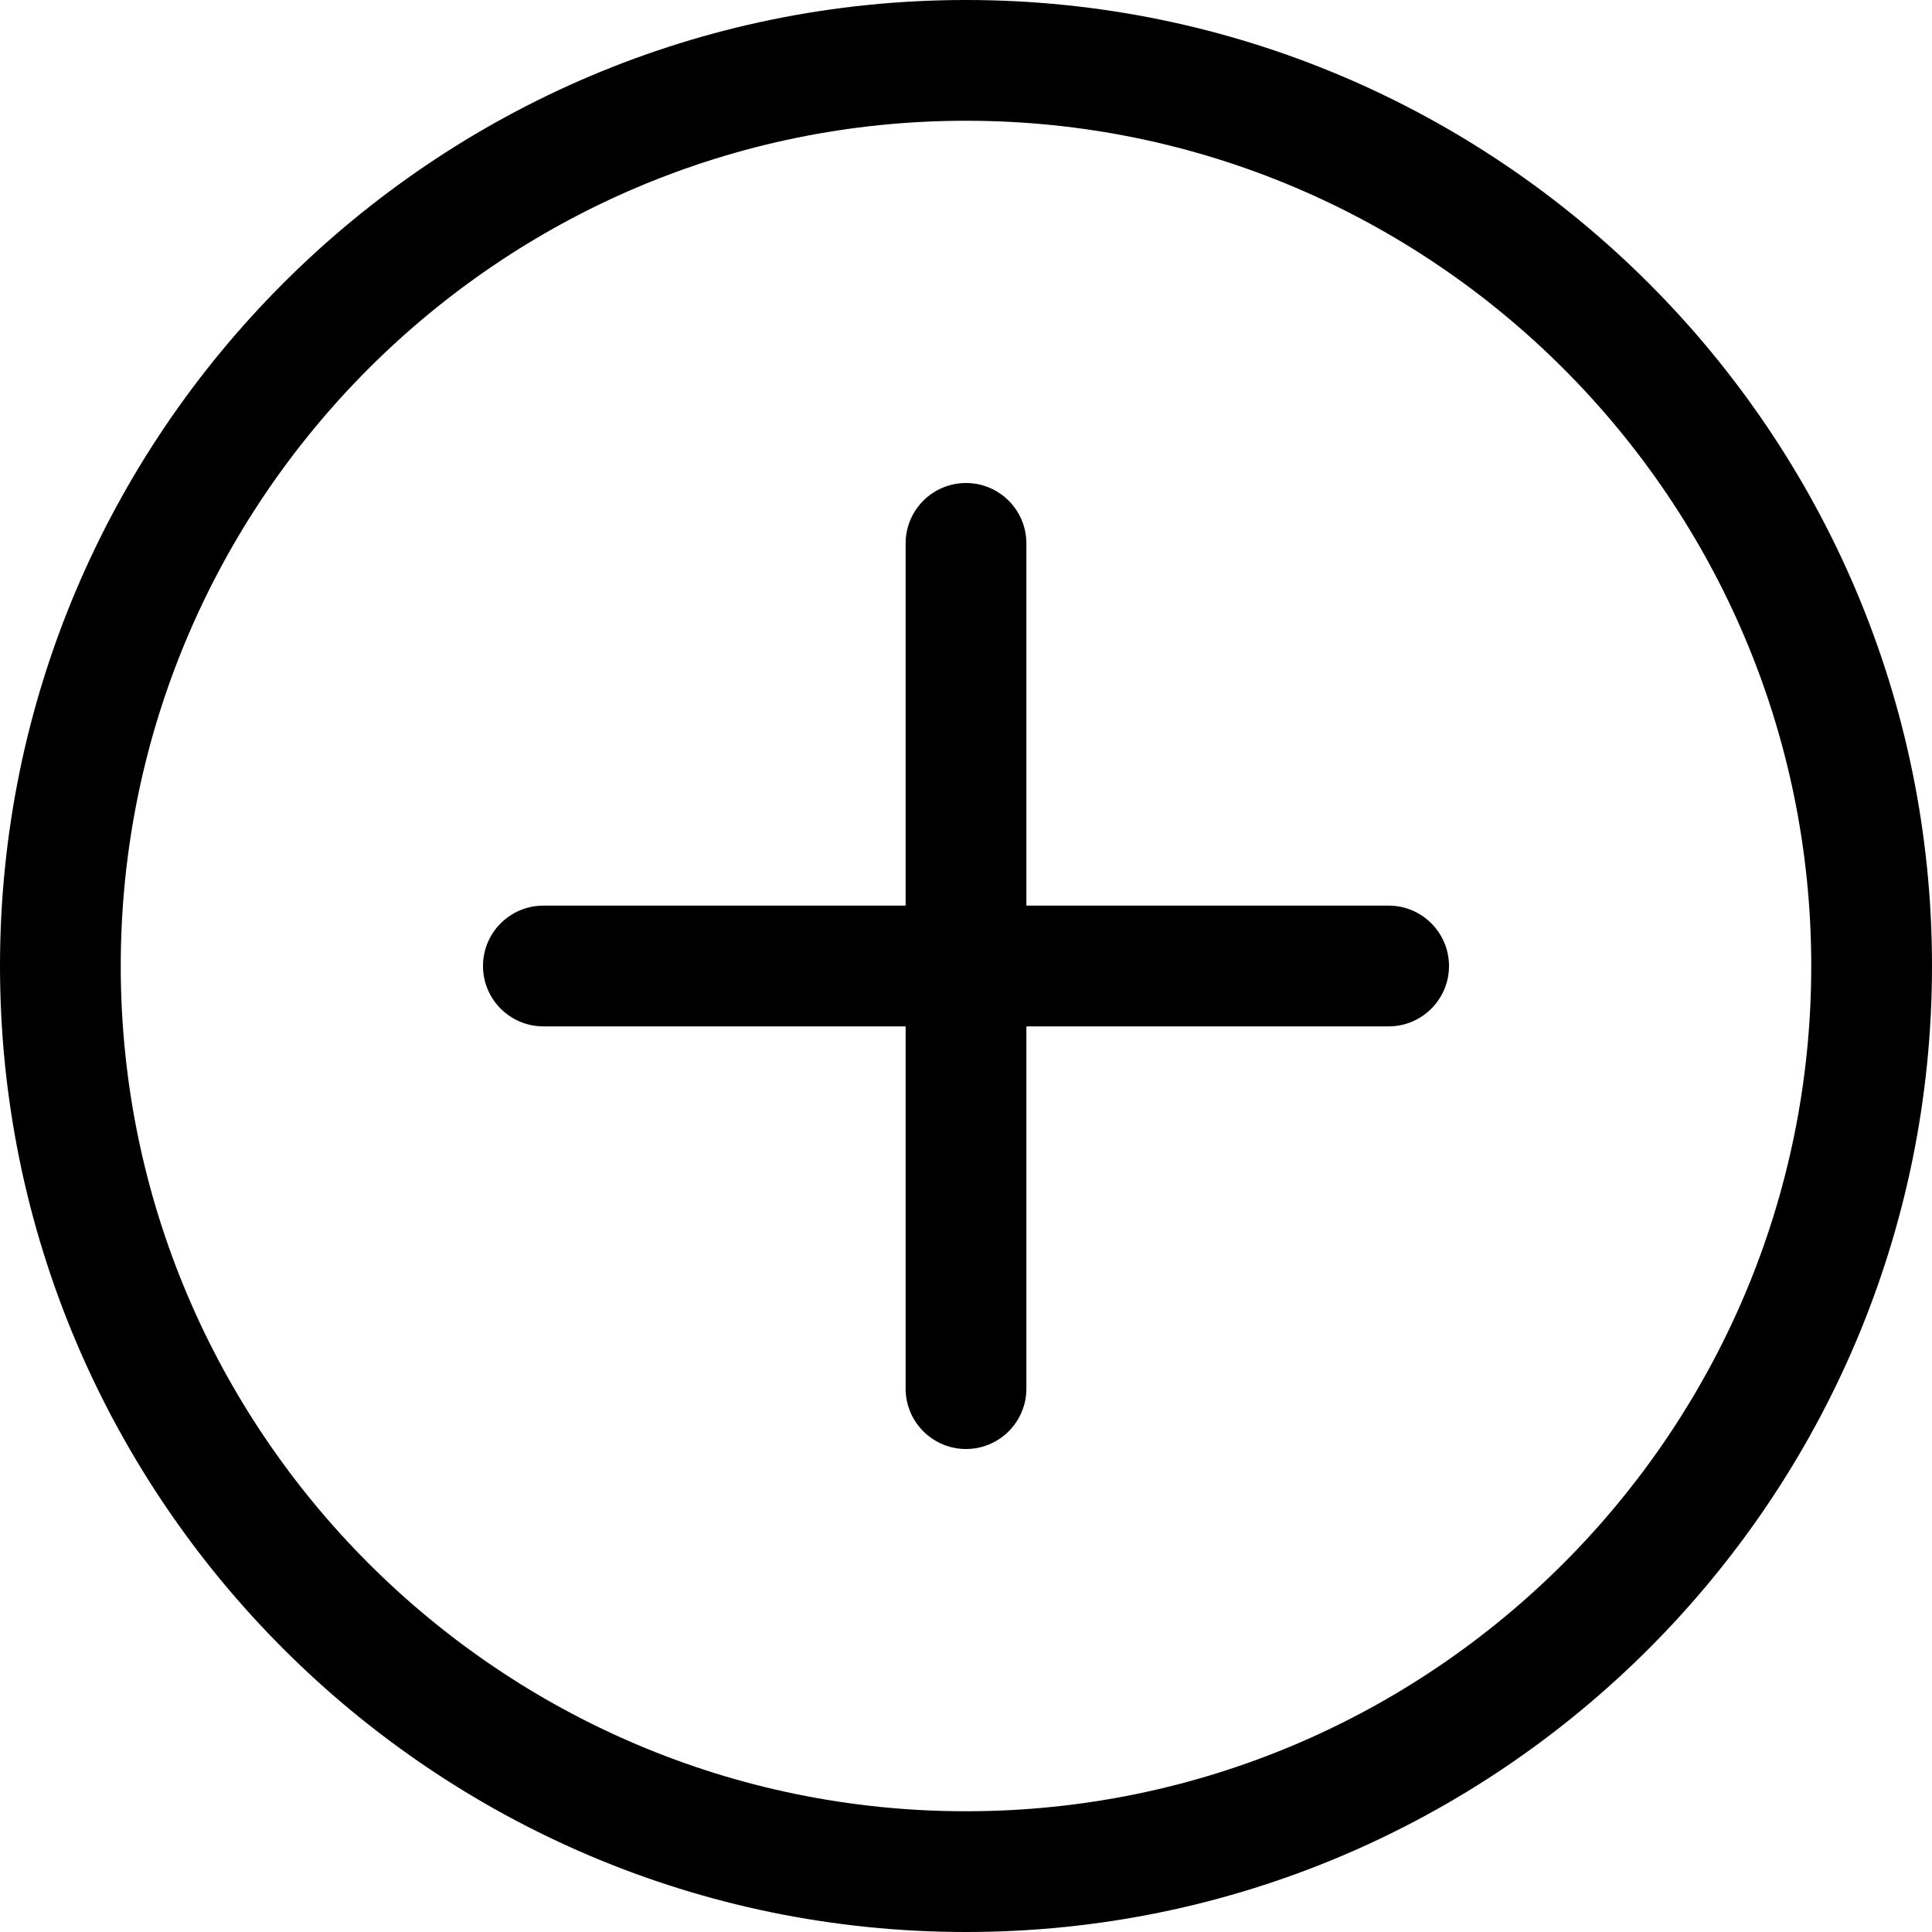
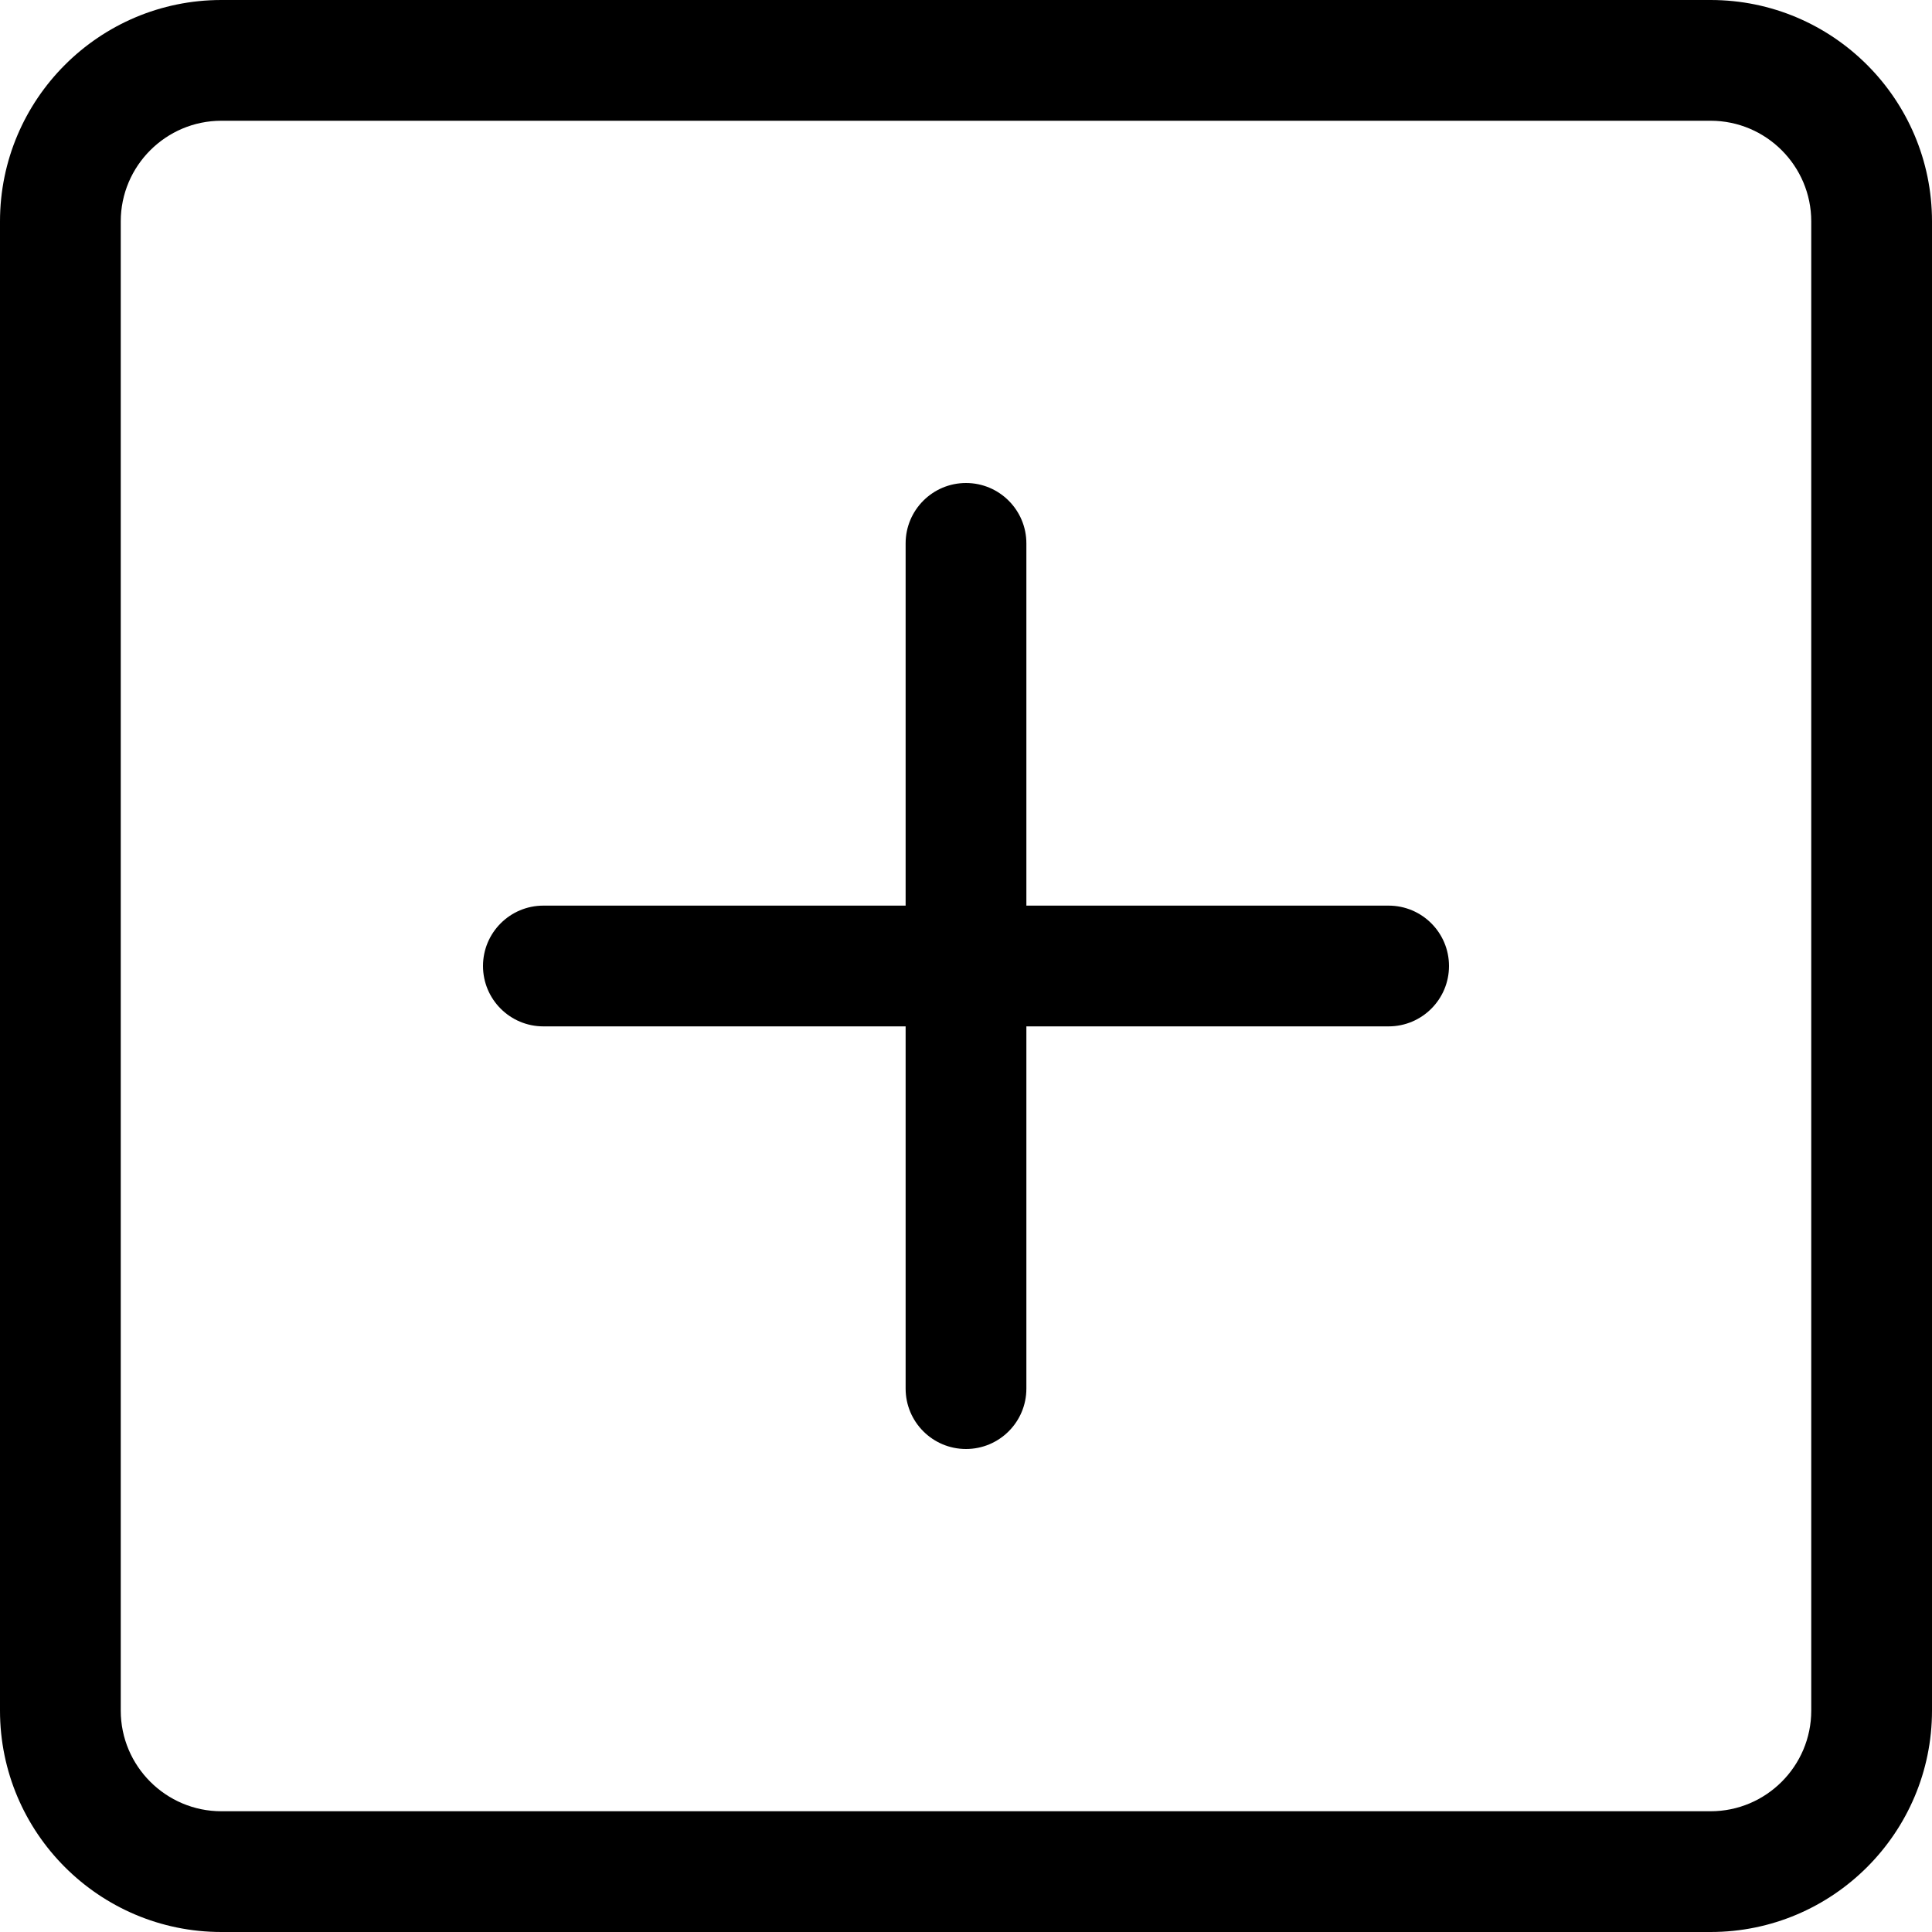
<svg xmlns="http://www.w3.org/2000/svg" height="512pt" viewBox="0 0 512 512" width="512pt">
-   <path d="m256 512c-141.164 0-256-114.836-256-256s114.836-256 256-256 256 114.836 256 256-114.836 256-256 256zm0-480c-123.52 0-224 100.48-224 224s100.48 224 224 224 224-100.48 224-224-100.48-224-224-224zm0 0" />
  <path d="m368 272h-224c-8.832 0-16-7.168-16-16s7.168-16 16-16h224c8.832 0 16 7.168 16 16s-7.168 16-16 16zm0 0" />
  <path d="m256 384c-8.832 0-16-7.168-16-16v-224c0-8.832 7.168-16 16-16s16 7.168 16 16v224c0 8.832-7.168 16-16 16zm0 0" />
+   <path d="m453.332 512h-394.664c-32.363 0-58.668-26.305-58.668-58.668v-394.664c0-32.363 26.305-58.668 58.668-58.668h394.664c32.363 0 58.668 26.305 58.668 58.668v394.664c0 32.363-26.305 58.668-58.668 58.668zm-394.664-480c-14.699 0-26.668 11.969-26.668 26.668v394.664c0 14.699 11.969 26.668 26.668 26.668h394.664c14.699 0 26.668-11.969 26.668-26.668v-394.664c0-14.699-11.969-26.668-26.668-26.668zm0 0" />
</svg>
